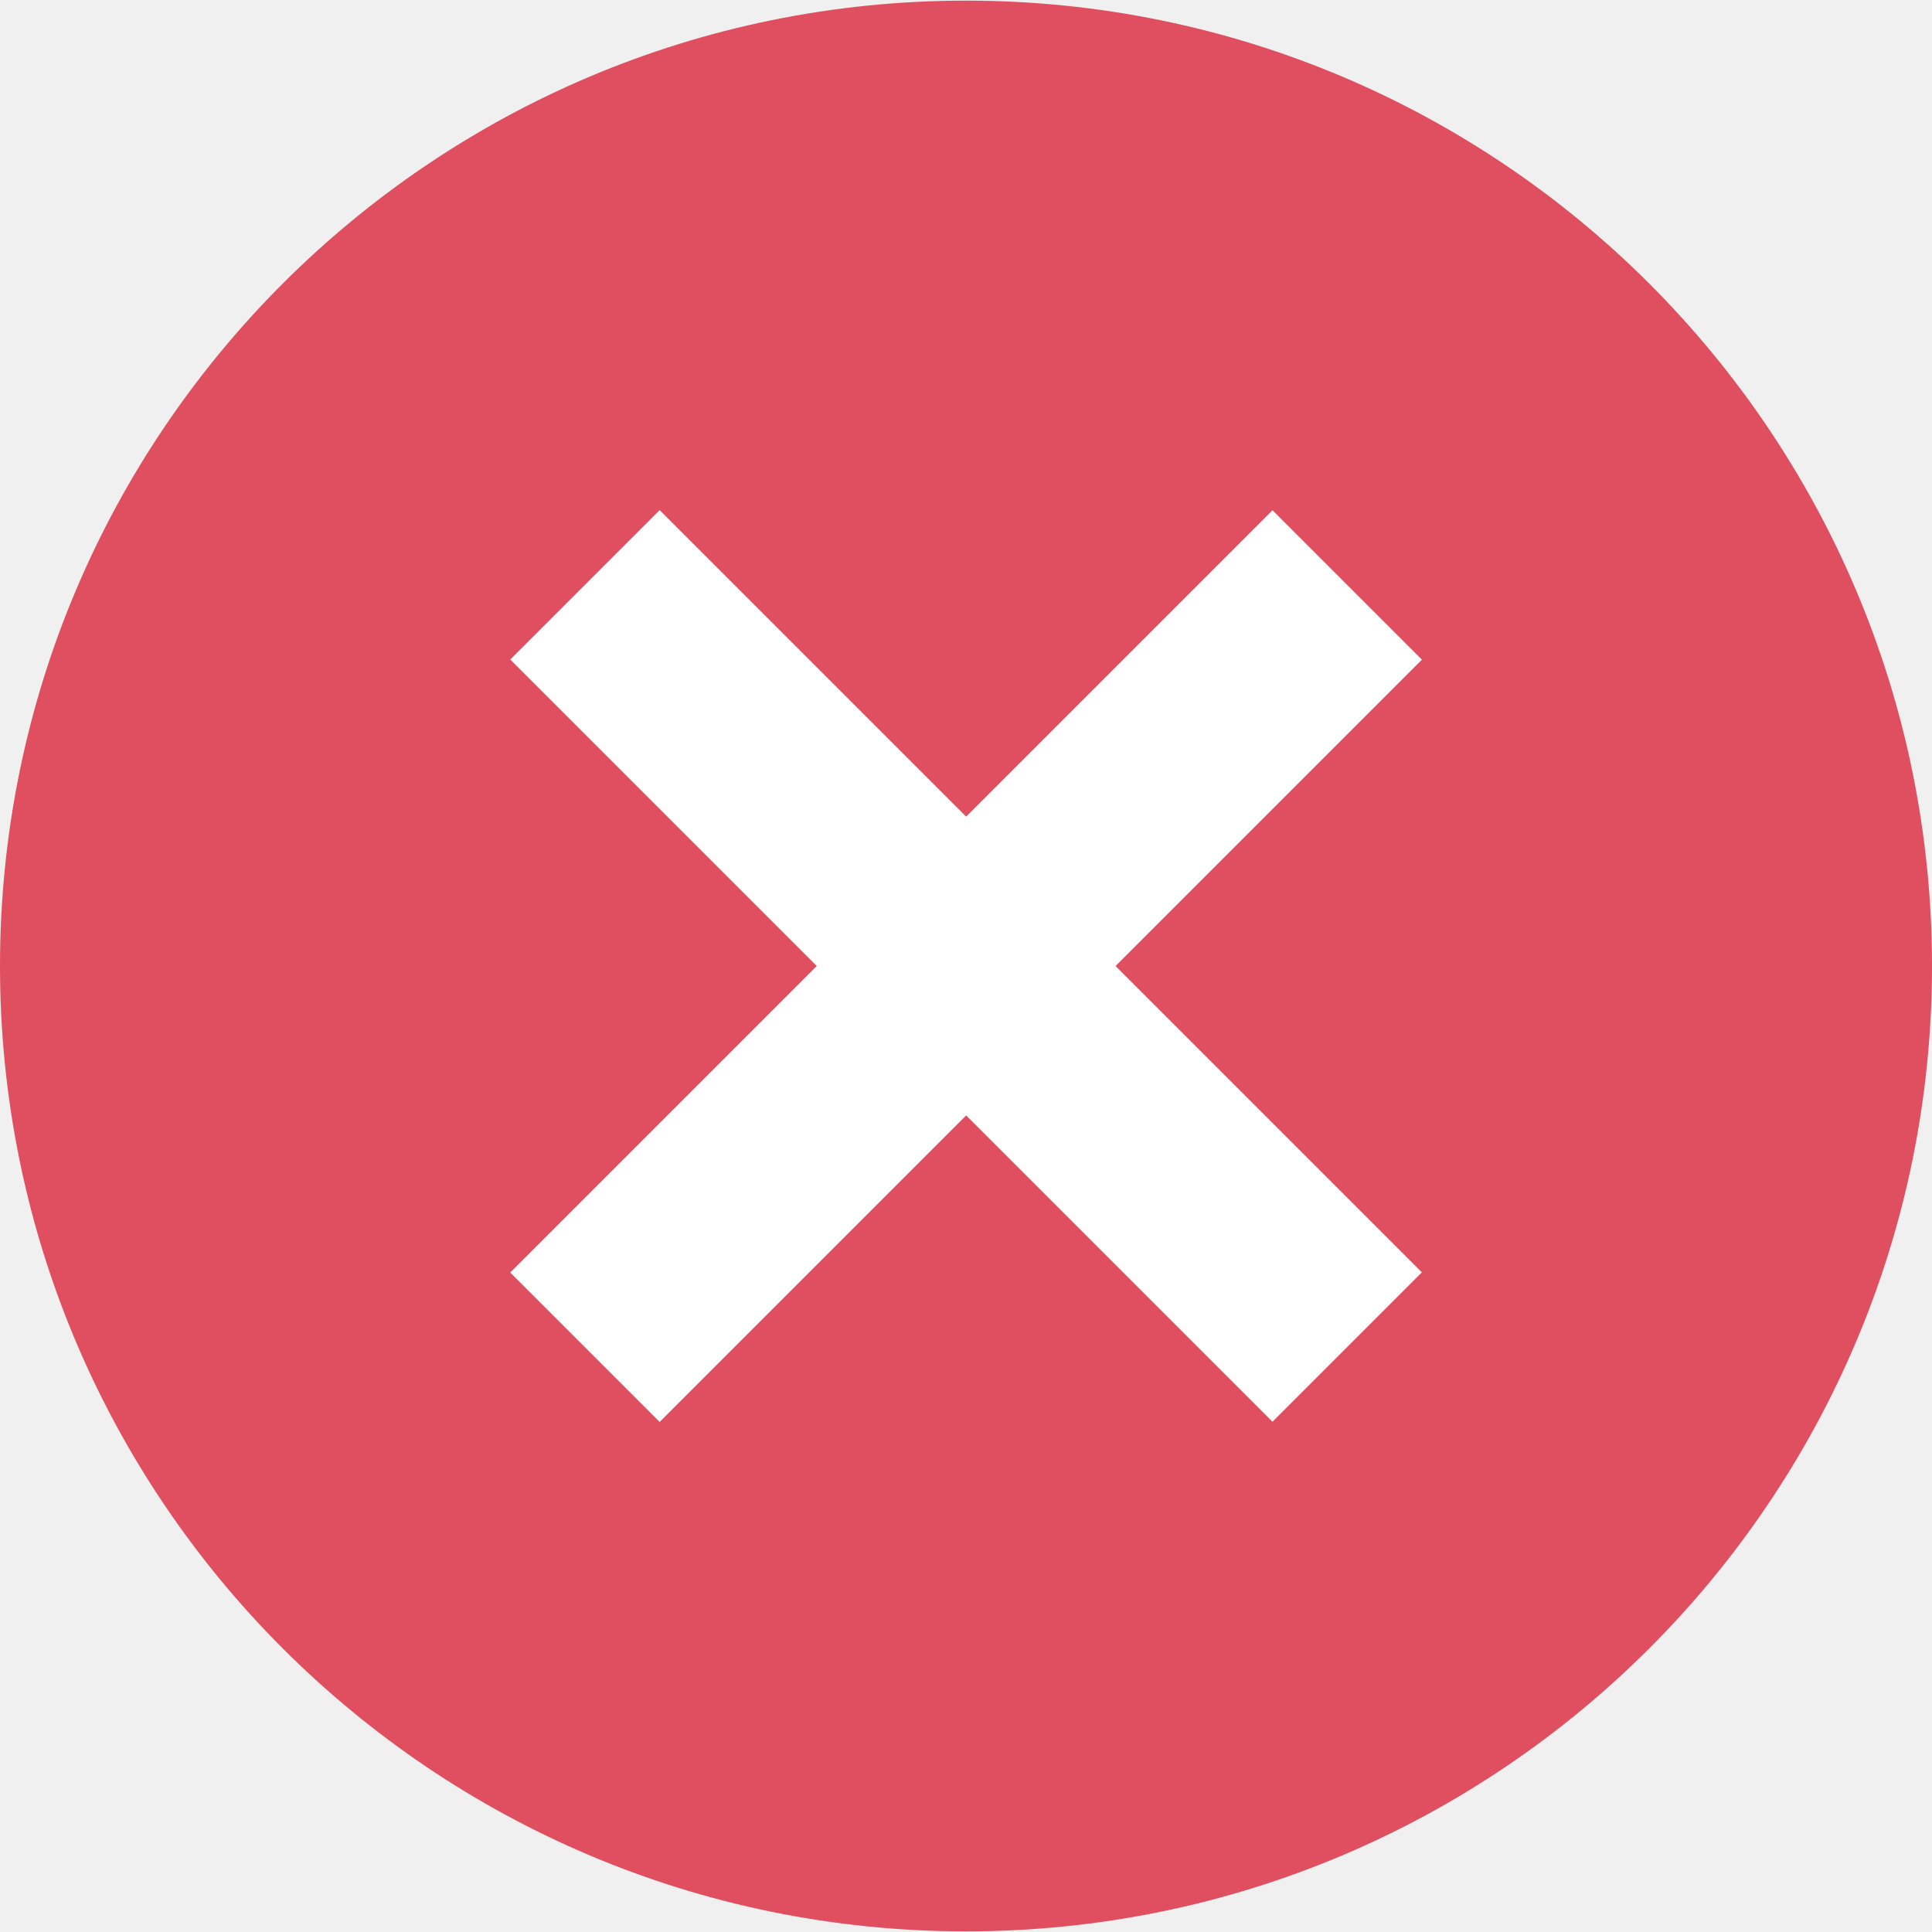
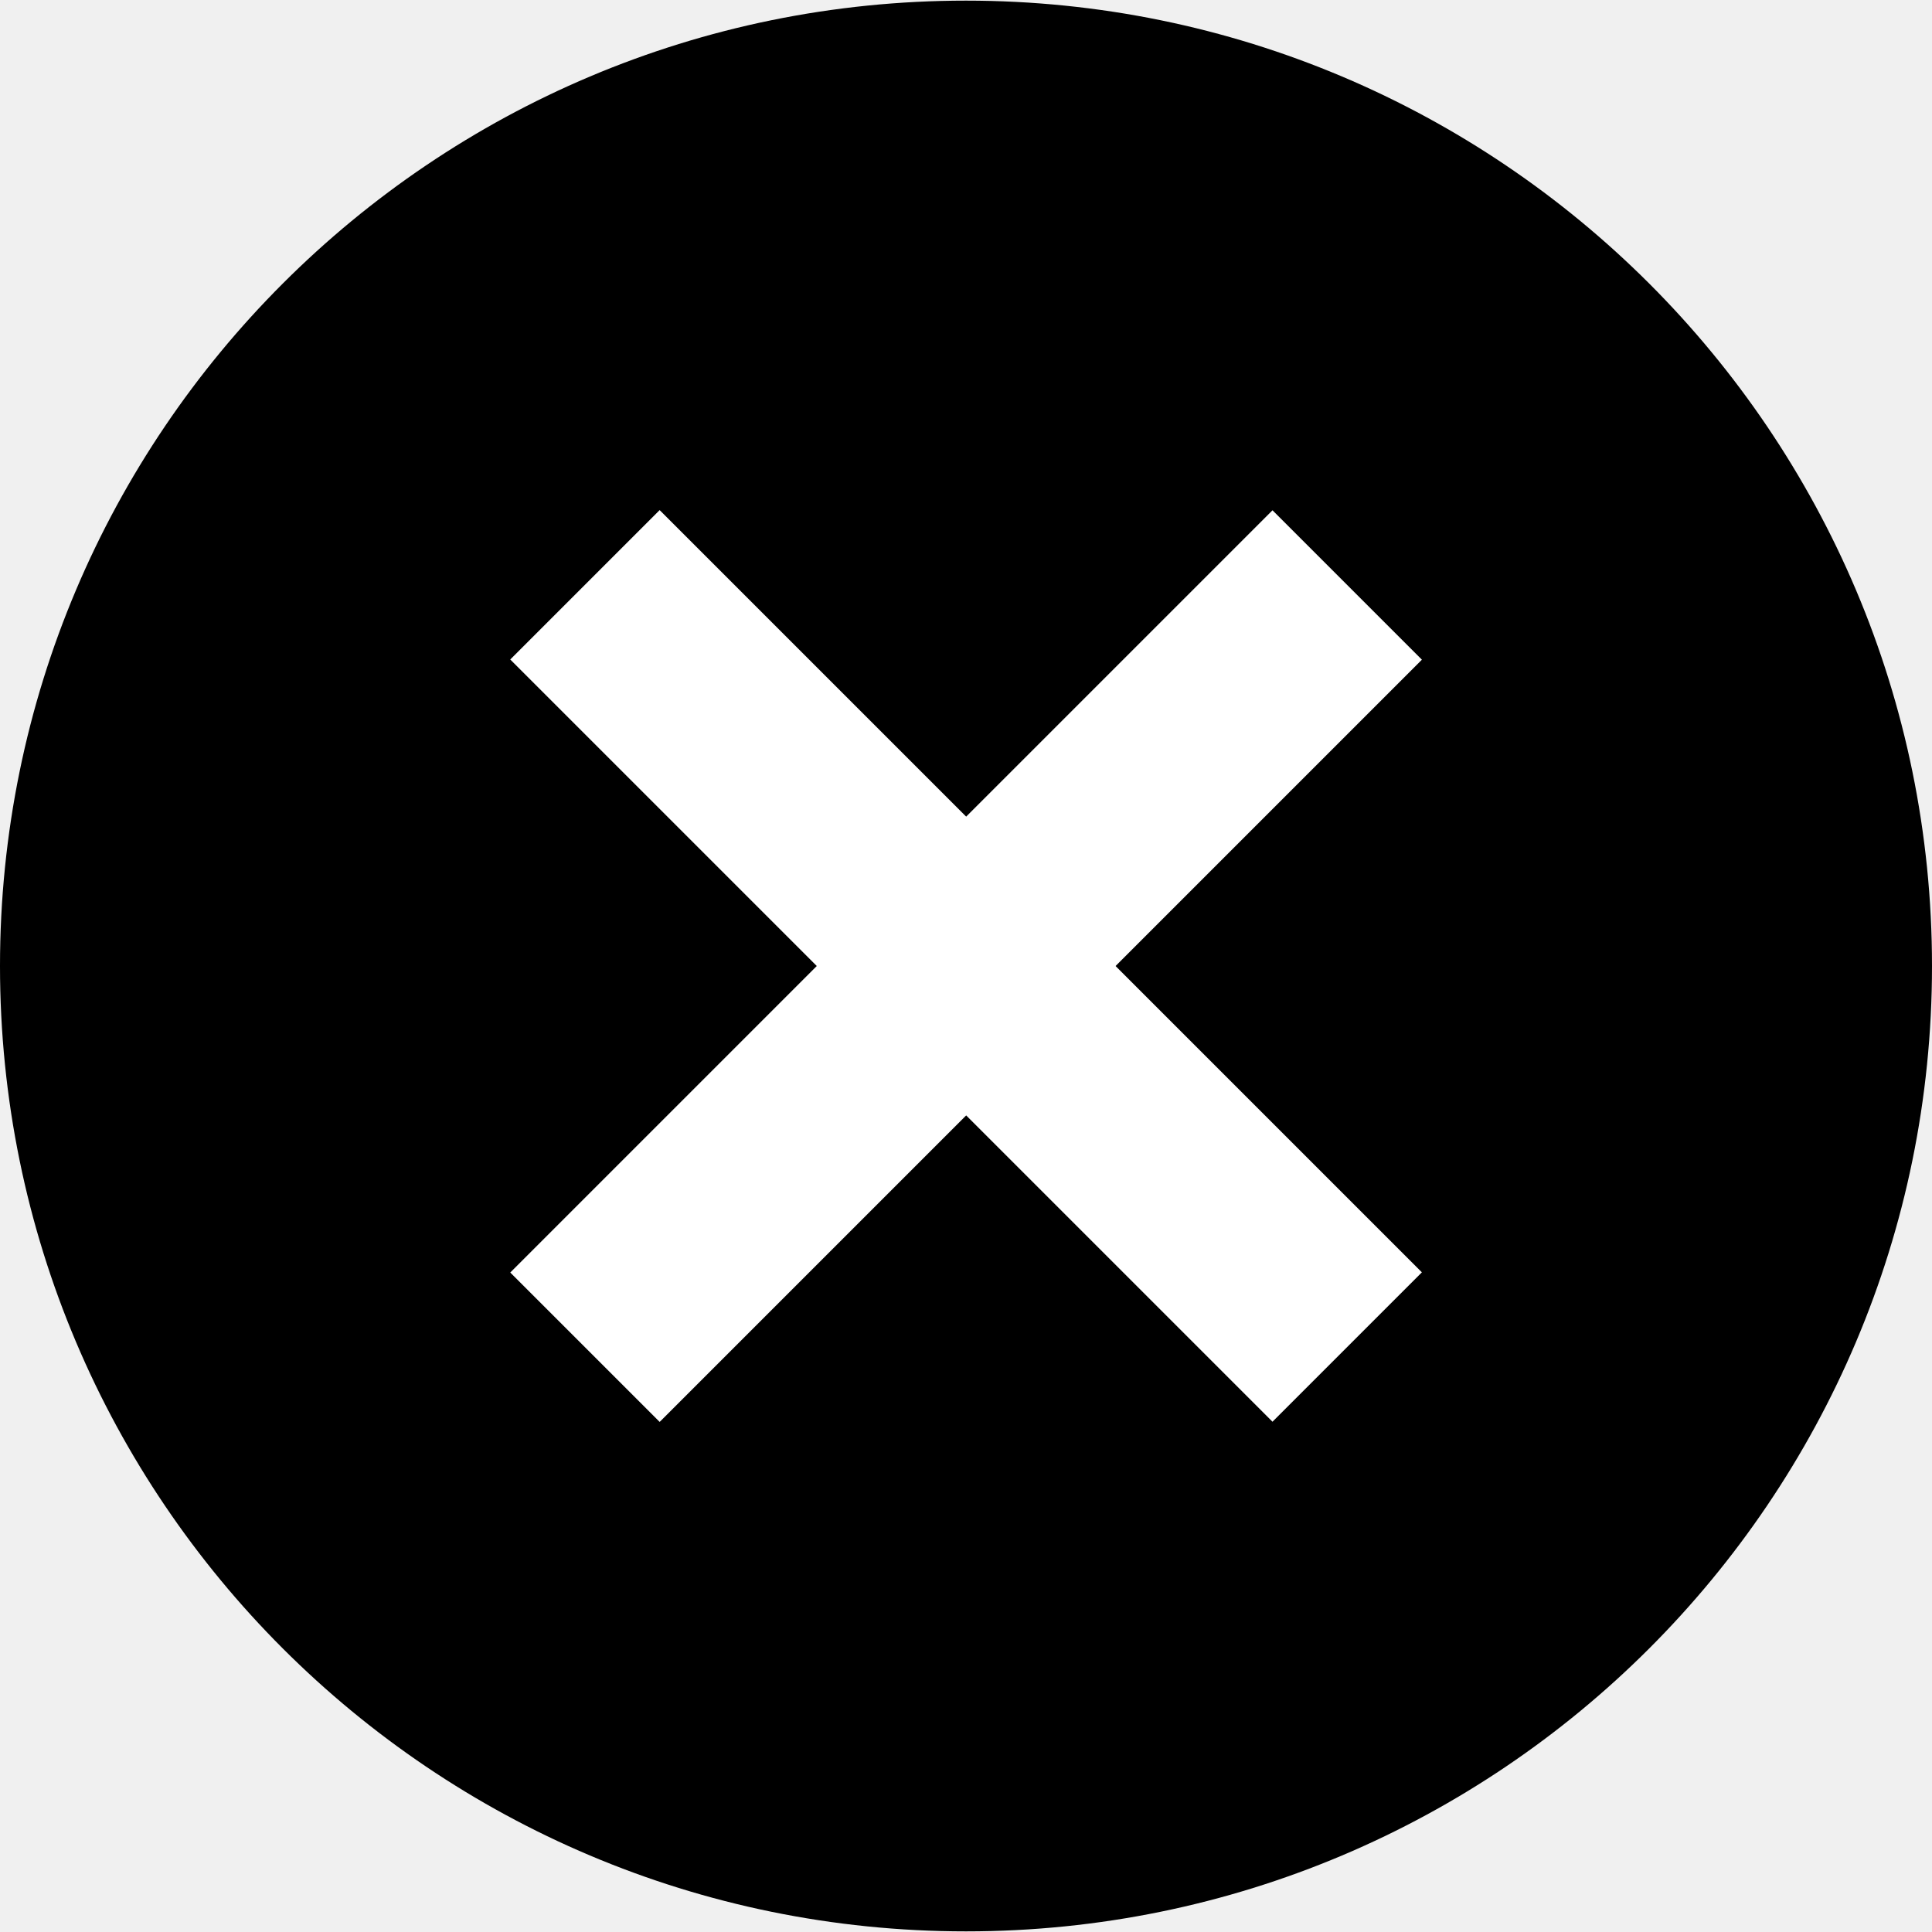
<svg xmlns="http://www.w3.org/2000/svg" version="1.1" id="Layer_1" x="0px" y="0px" viewBox="0 0 512 512" style="enable-background:new 0 0 512 512;" xml:space="preserve">
-   <ellipse style="fill:#E04F5F;" cx="256" cy="256" rx="256" ry="255.832" />
+   <ellipse style="fill:#000000;" cx="256" cy="256" rx="256" ry="255.832" />
  <g transform="matrix(-0.7071 0.7071 -0.7071 -0.7071 77.26 32)">
    <rect x="3.98" y="-427.615" style="fill:#FFFFFF;" width="55.992" height="285.672" />
    <rect x="-110.828" y="-312.815" style="fill:#FFFFFF;" width="285.672" height="55.992" />
  </g>
  <g>
</g>
  <g>
</g>
  <g>
</g>
  <g>
</g>
  <g>
</g>
  <g>
</g>
  <g>
</g>
  <g>
</g>
  <g>
</g>
  <g>
</g>
  <g>
</g>
  <g>
</g>
  <g>
</g>
  <g>
</g>
  <g>
</g>
</svg>
